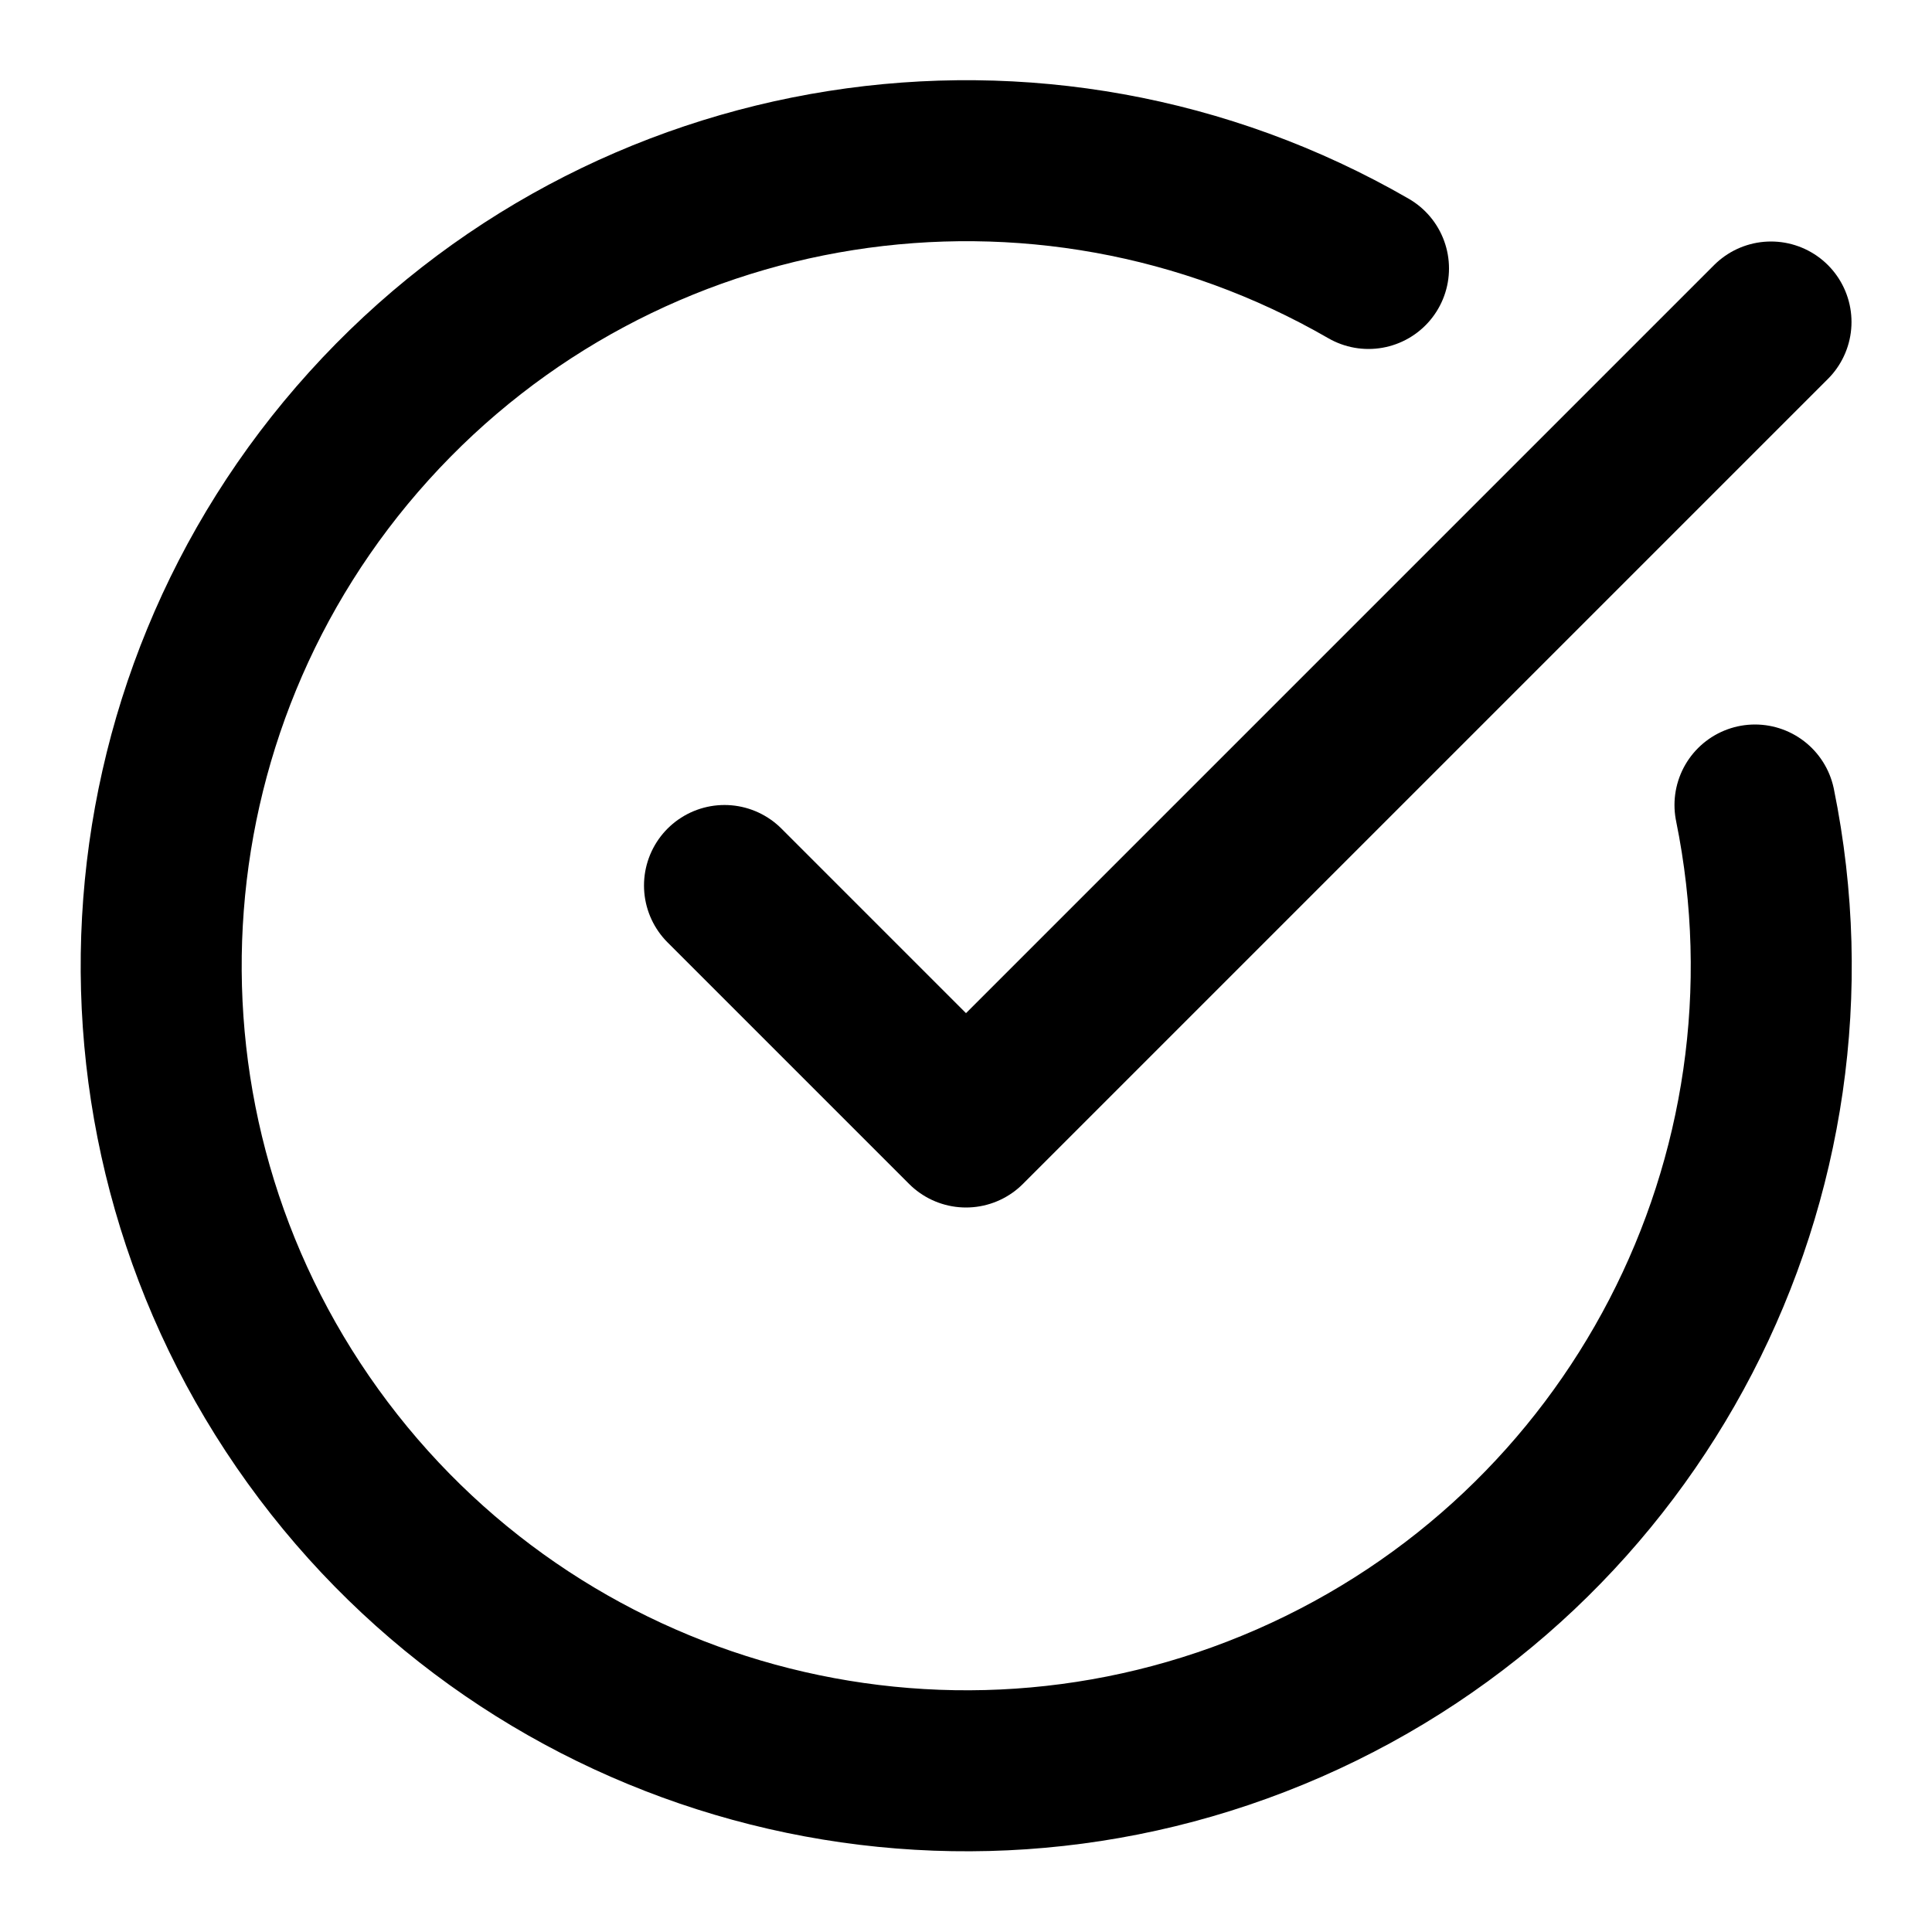
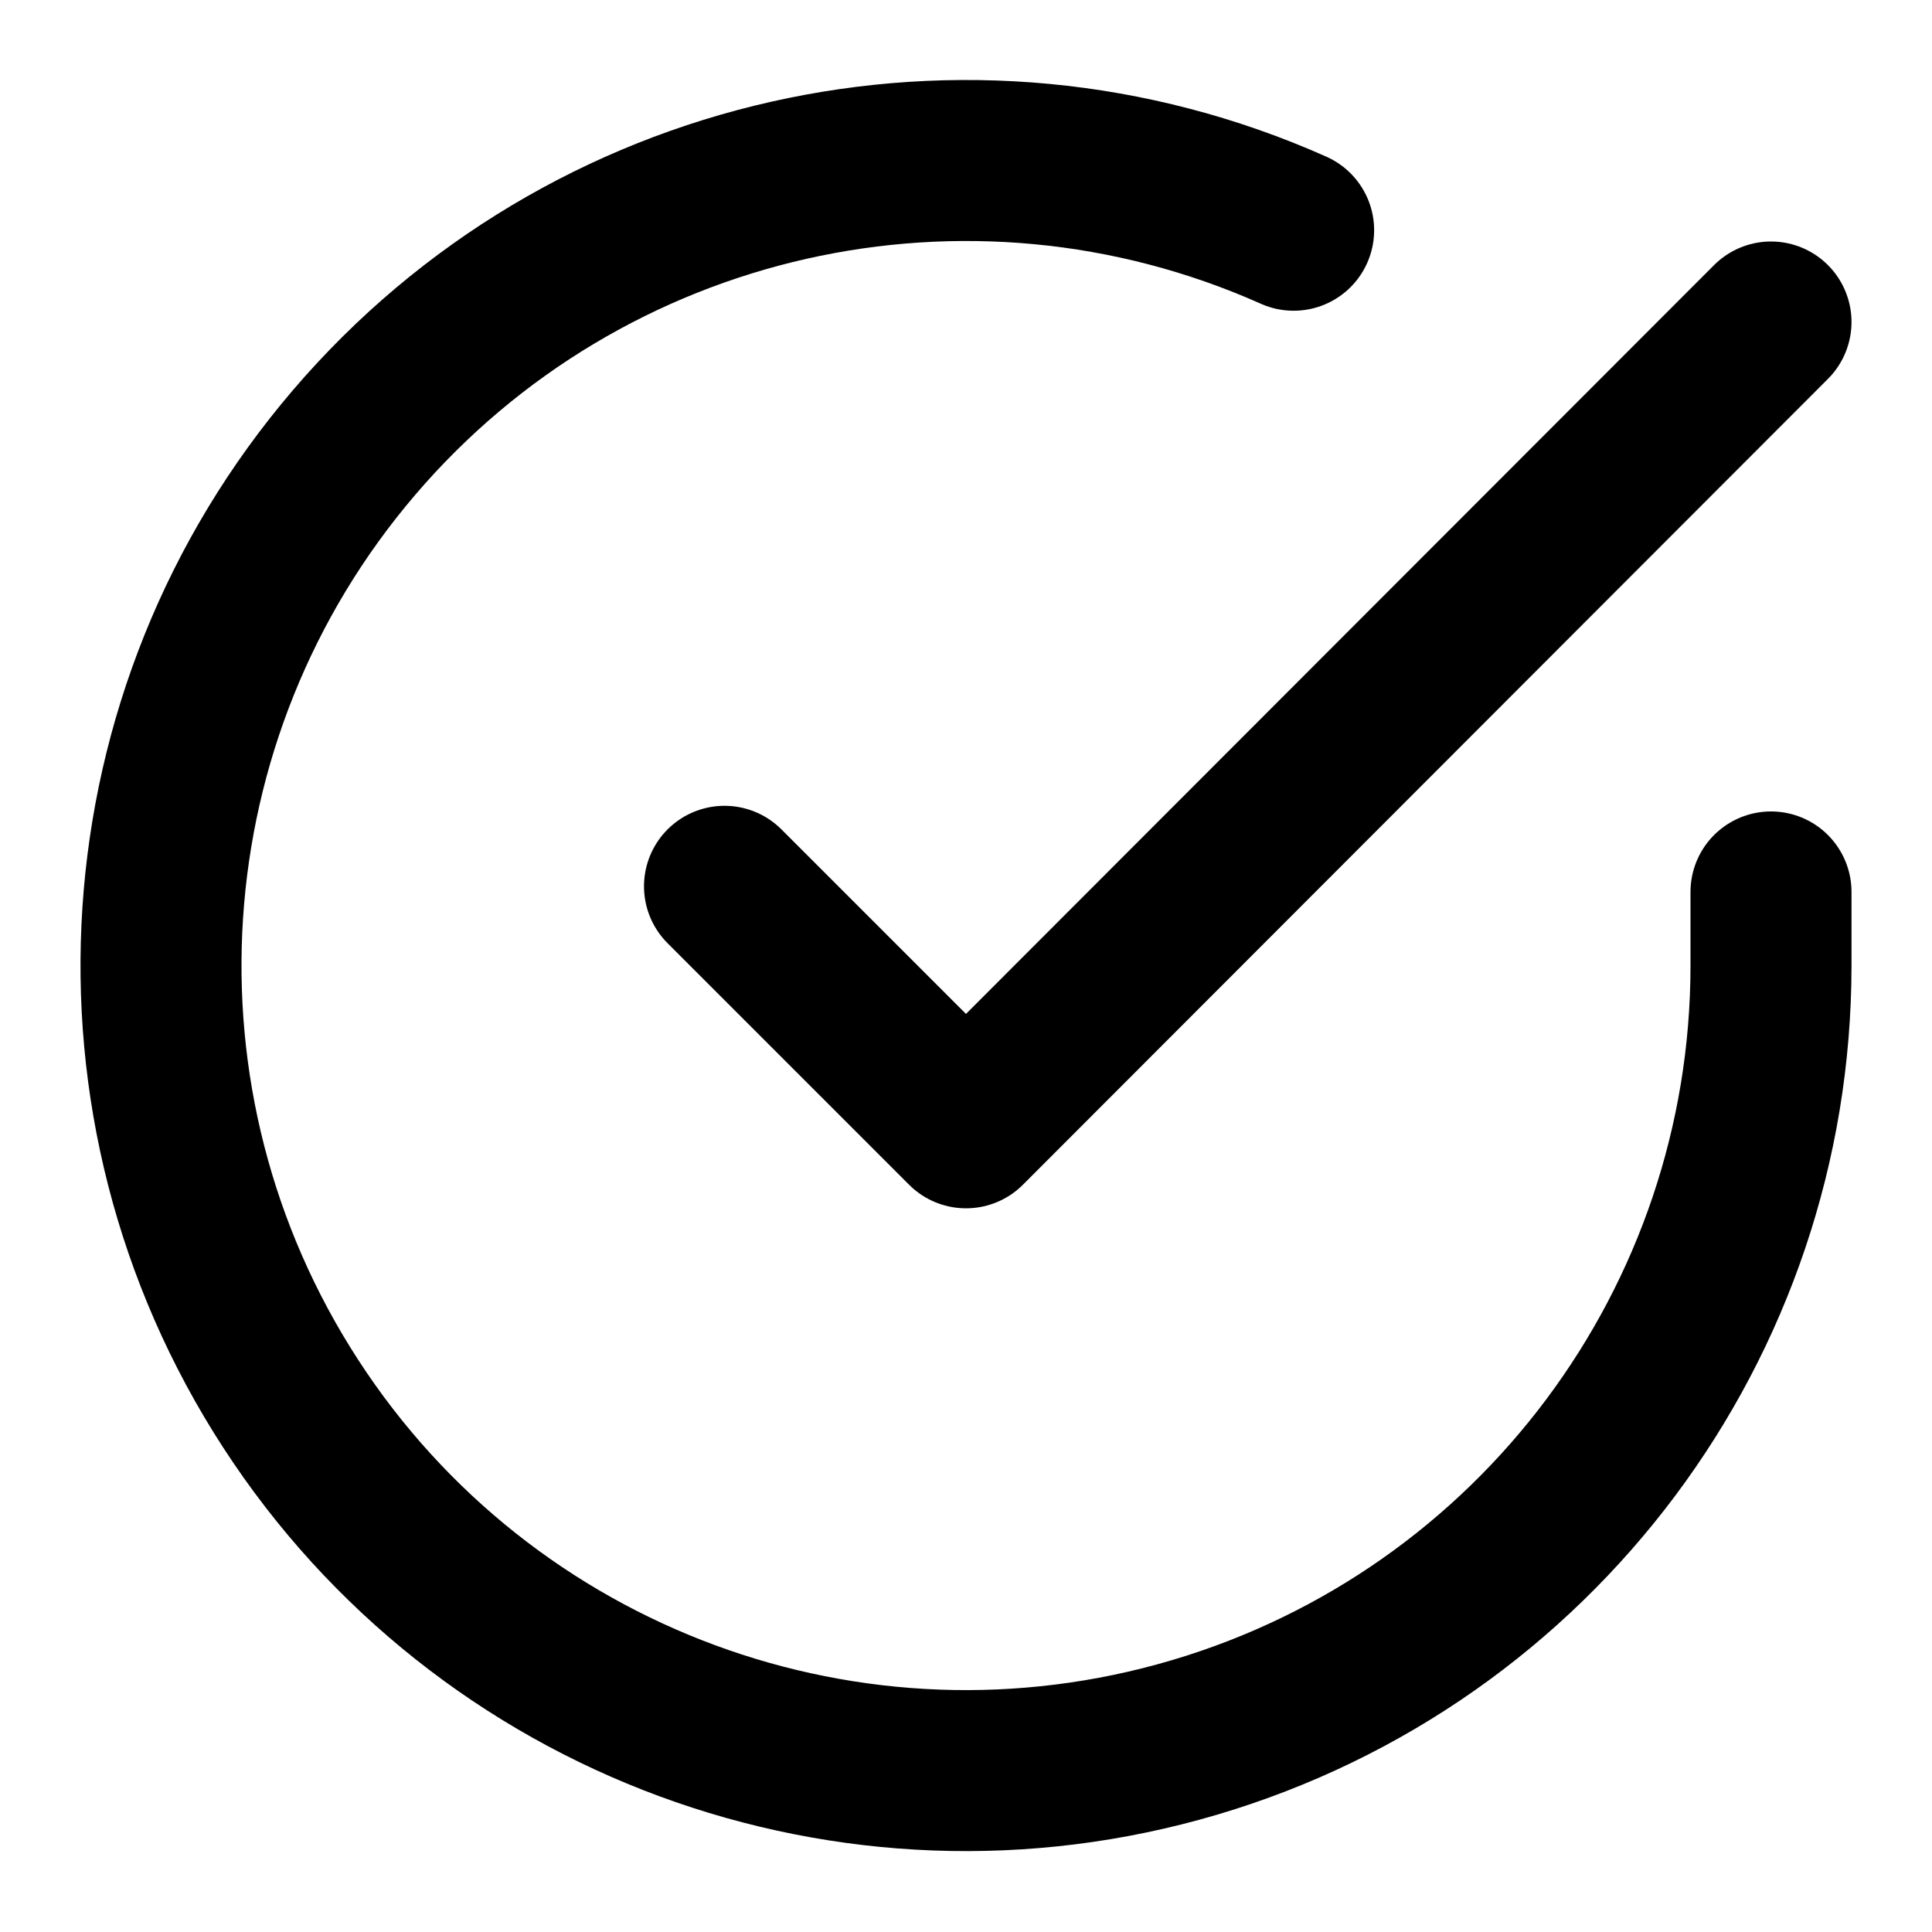
<svg xmlns="http://www.w3.org/2000/svg" width="24" height="24" viewBox="0 0 24 24" fill="none" stroke="currentColor" stroke-width="2" stroke-linecap="round" stroke-linejoin="round">
-   <path d="M21.801 10A10 10 0 1 1 17 3.335" />
-   <path d="m9 11 3 3L22 4" />
+   <path d="M22 11.08V12a10 10 0 1 1-5.93-9.14" />
+   <path d="M22 4L12 14.01l-3-3" />
</svg>
